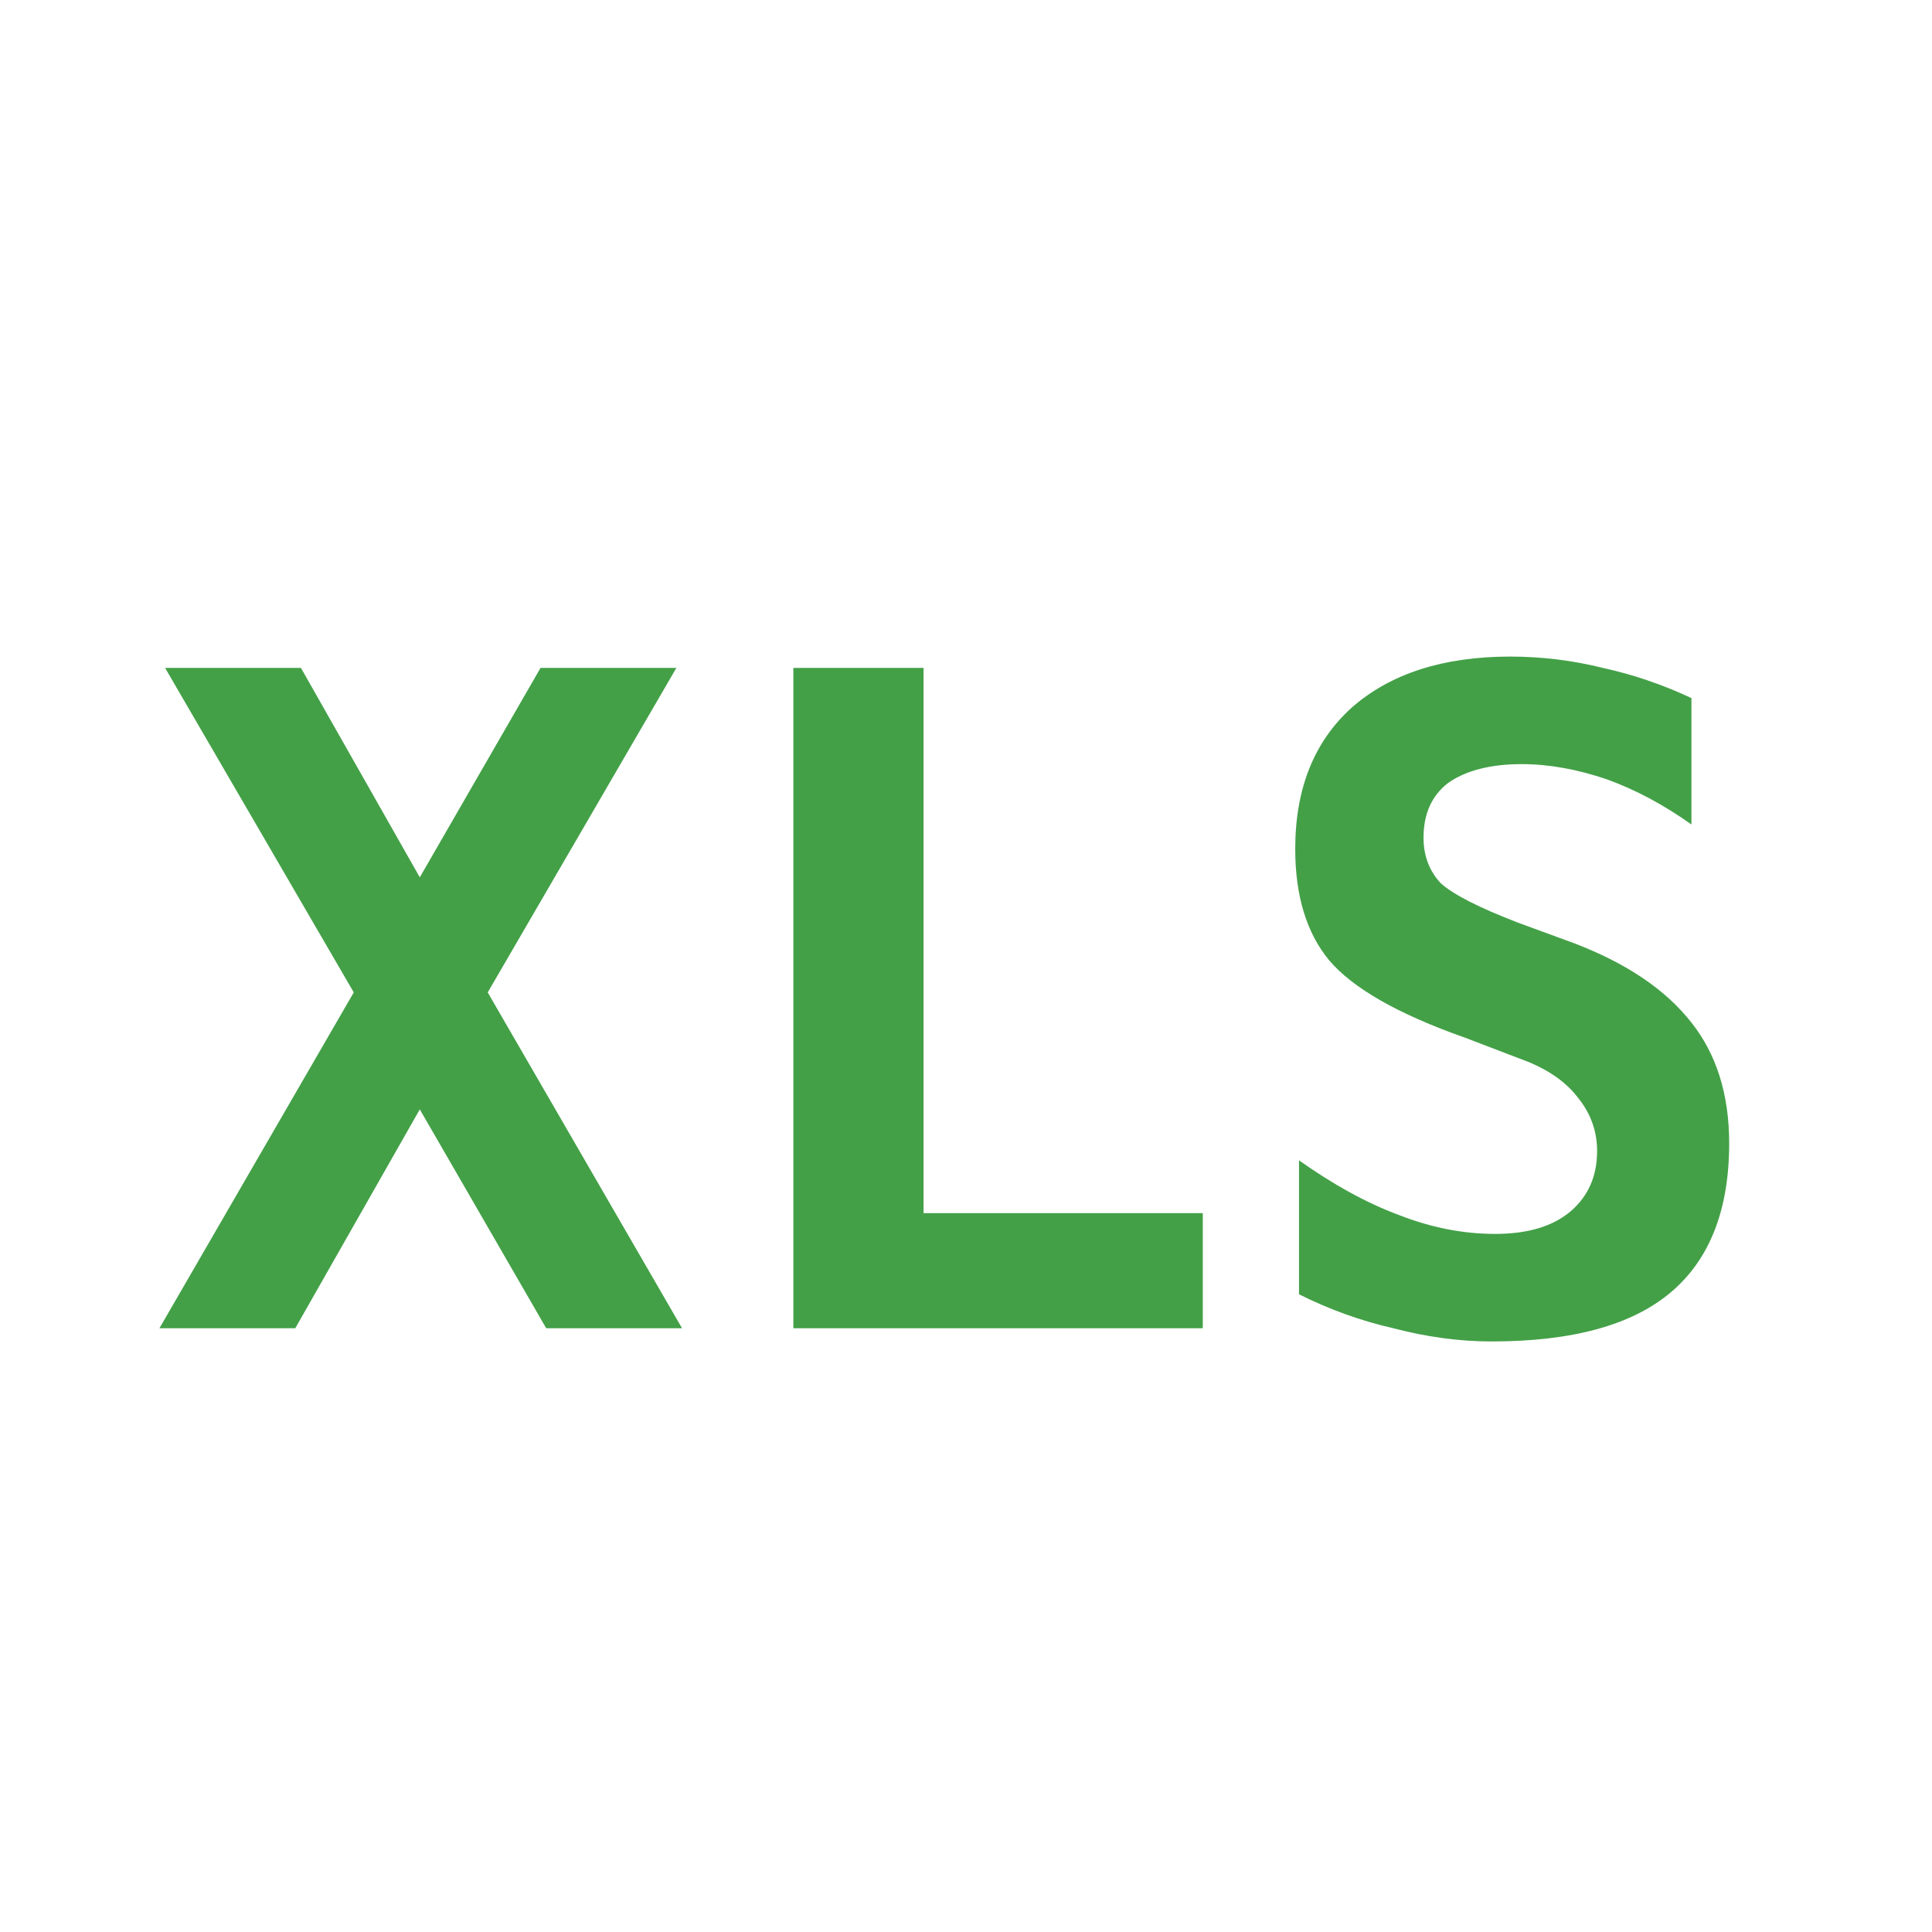
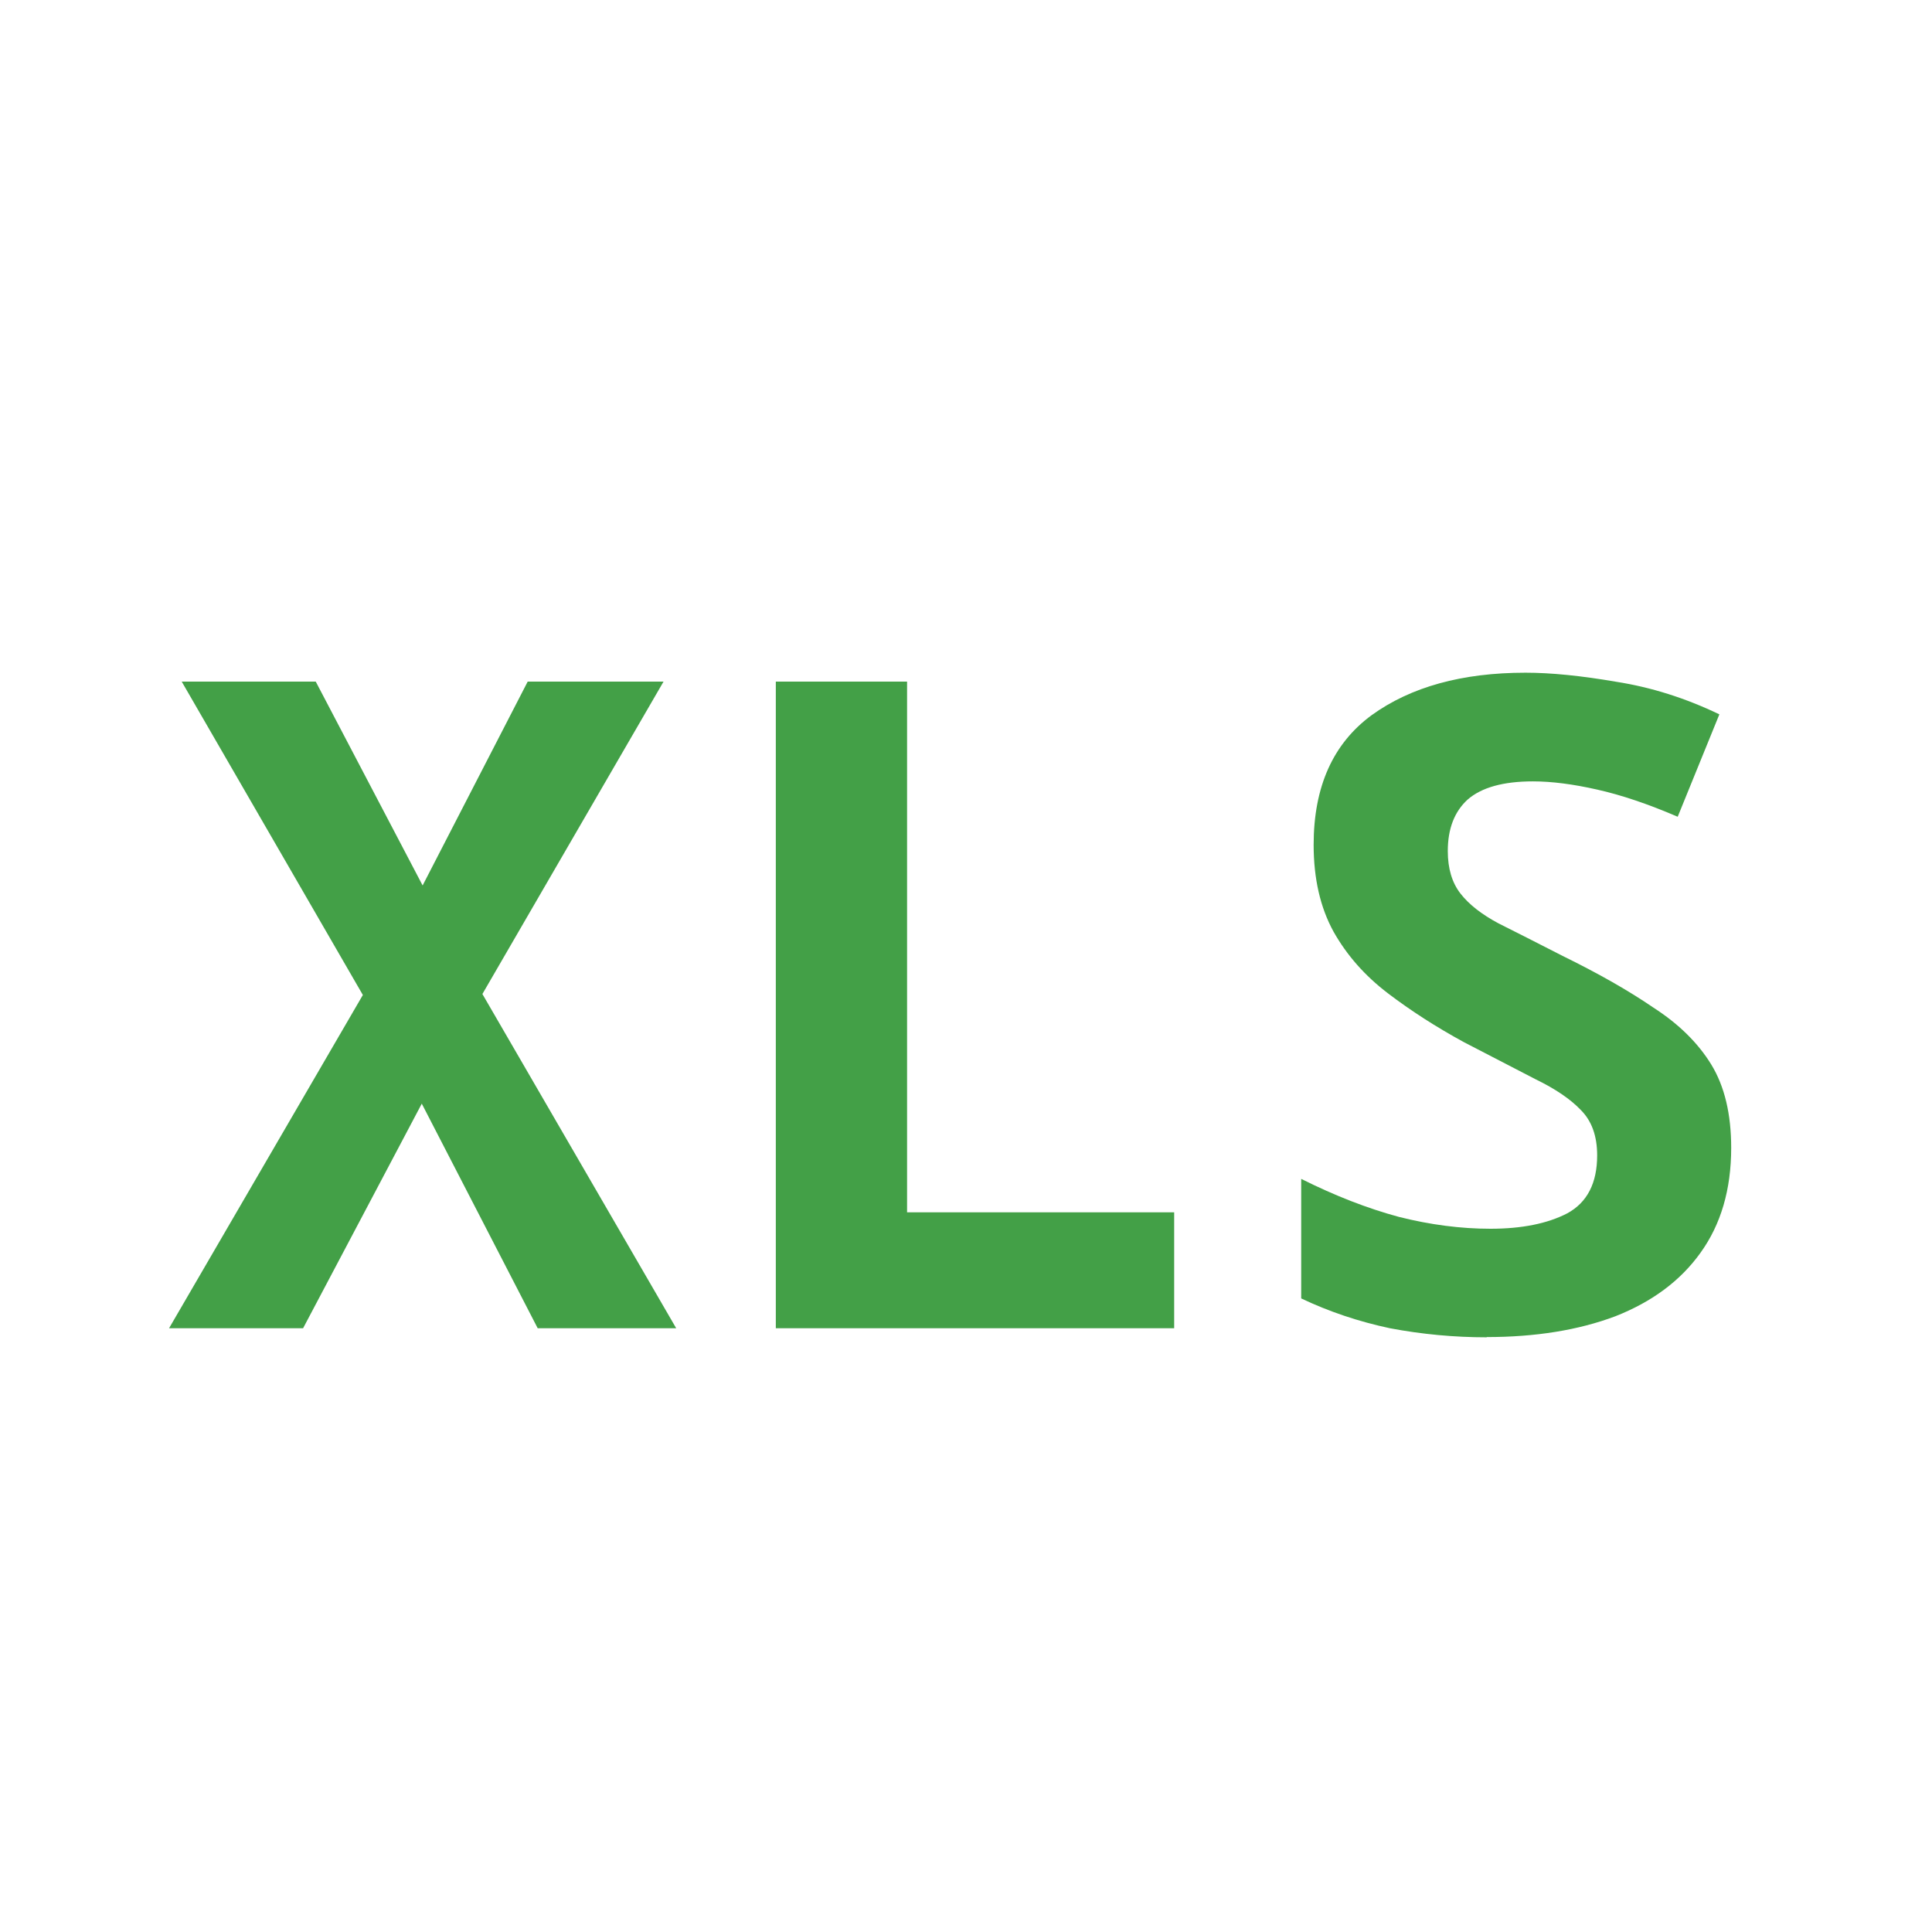
<svg xmlns="http://www.w3.org/2000/svg" width="16" height="16">
-   <text x="8" y="11.0" text-anchor="middle" font-family="monospace" font-size="7.5" font-weight="bold" fill="#43A047">XLS</text>
+   <path d="m 1.4,11 1.605,-2.76 -1.5,-2.595 h 1.11 l 0.885,1.688 0.87,-1.688 h 1.125 l -1.5,2.587 1.605,2.768 h -1.147 l -0.96,-1.86 -0.983,1.86 z m 5.025,0 V 5.645 h 1.087 v 4.395 h 2.212 V 11 Z m 5.888,0.075 q -0.405,0 -0.802,-0.075 -0.39,-0.083 -0.735,-0.247 v -0.99 q 0.42,0.21 0.81,0.315 0.39,0.098 0.757,0.098 0.39,0 0.637,-0.128 0.247,-0.135 0.247,-0.48 0,-0.24 -0.135,-0.375 -0.128,-0.135 -0.375,-0.255 -0.247,-0.128 -0.593,-0.307 -0.345,-0.188 -0.63,-0.405 -0.285,-0.217 -0.45,-0.51 -0.165,-0.3 -0.165,-0.72 0,-0.72 0.48,-1.073 0.487,-0.352 1.275,-0.352 0.315,0 0.75,0.075 0.435,0.068 0.855,0.27 l -0.345,0.848 q -0.367,-0.158 -0.667,-0.225 -0.3,-0.068 -0.532,-0.068 -0.367,0 -0.54,0.15 -0.165,0.15 -0.165,0.427 0,0.217 0.105,0.352 0.105,0.135 0.315,0.247 0.21,0.105 0.532,0.27 0.443,0.217 0.75,0.427 0.315,0.203 0.48,0.472 0.165,0.27 0.165,0.69 0,0.517 -0.255,0.87 -0.247,0.345 -0.705,0.525 -0.458,0.172 -1.065,0.172 z" fill="#43A047" aria-label="XLS" />
</svg>
